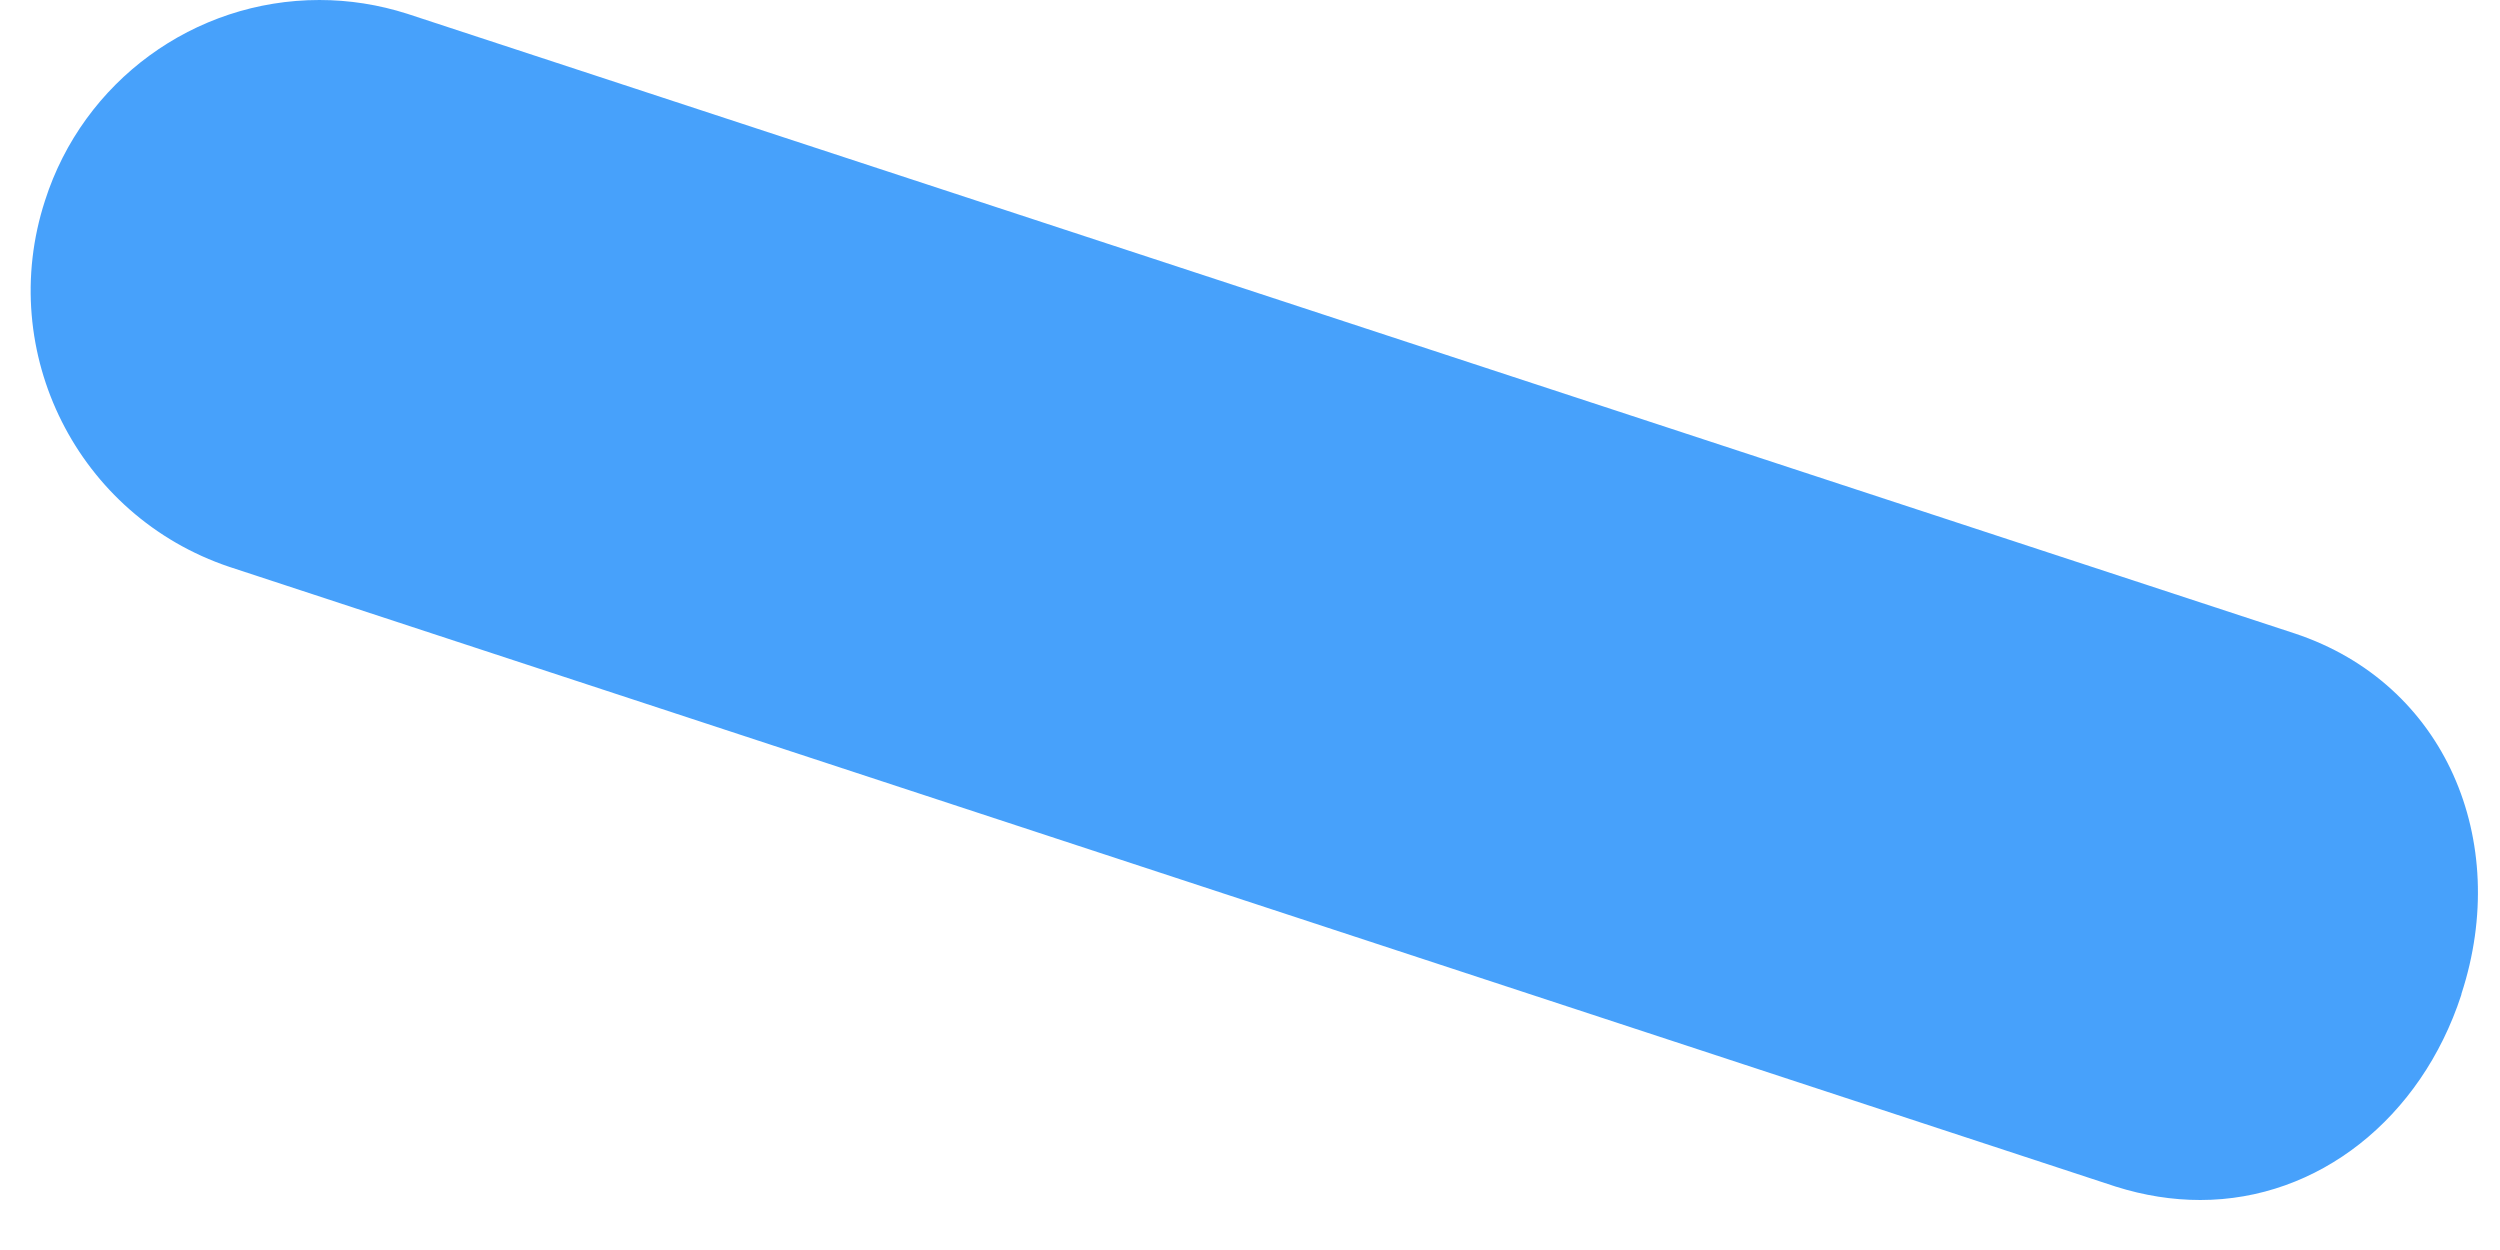
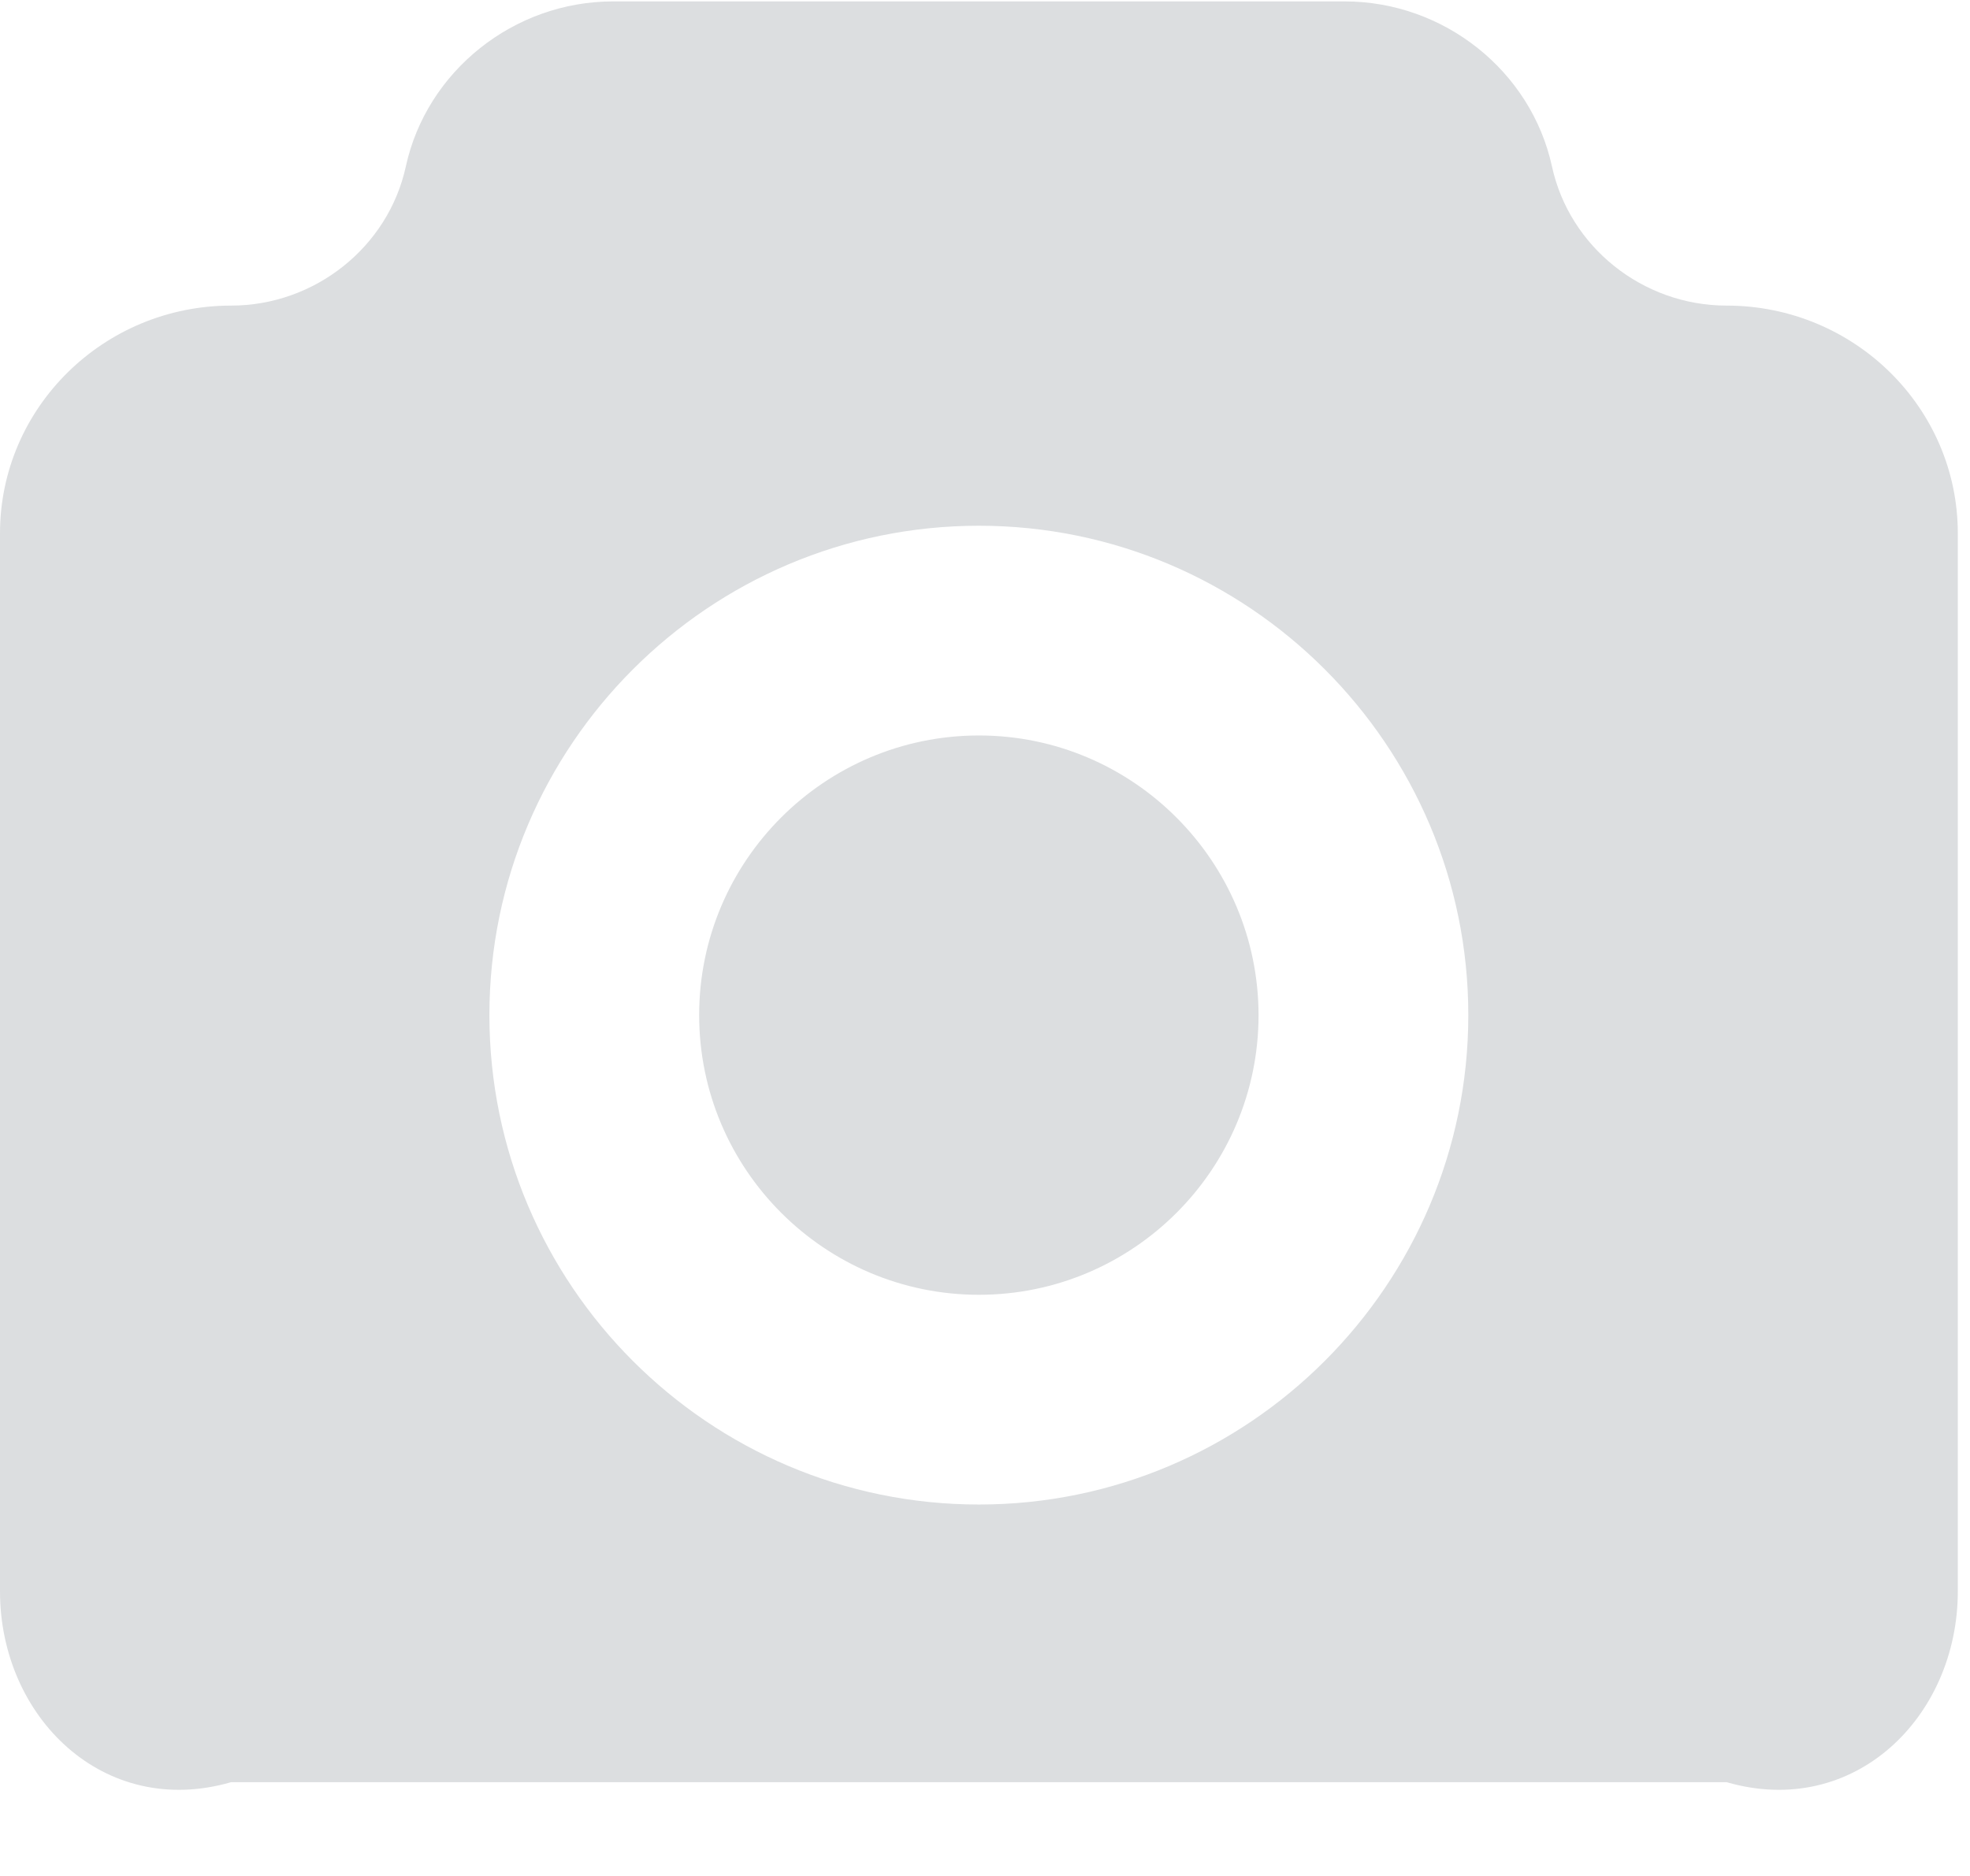
- <svg xmlns="http://www.w3.org/2000/svg" version="1.1" width="8px" height="4px">
-   <g transform="matrix(1 0 0 1 -25 -34 )">
-     <path d="M 7.876 3.184  C 7.747 3.579  7.418 3.84  7.041 3.84  C 6.952 3.84  6.862 3.826  6.77 3.797  L 0.734 1.814  C 0.249 1.651  -0.014 1.128  0.144 0.642  C 0.266 0.26  0.621 0  1.022 0  C 1.118 0  1.212 0.015  1.303 0.044  L 7.343 2.027  C 7.826 2.187  8.036 2.691  7.877 3.179  L 7.876 3.184  Z " fill-rule="nonzero" fill="#1989fa" stroke="none" fill-opacity="0.8" transform="matrix(1 0 0 1 25 34 )" />
+ <svg xmlns="http://www.w3.org/2000/svg" version="1.1" width="21px" height="20px">
+   <g transform="matrix(1 0 0 1 -30 -42 )">
+     <path d="M 6.536 0.015  L 14.334 0.015  C 15.392 0.015  16.322 0.756  16.544 1.775  C 16.731 2.634  17.513 3.258  18.405 3.258  C 19.765 3.258  20.87 4.346  20.87 5.686  L 20.87 16.966  C 20.87 18.305  19.765 19.394  18.405 19  L 2.464 19  C 1.105 19.394  0 18.305  0 16.966  L 0 5.686  C 0 4.346  1.105 3.258  2.464 3.258  C 3.356 3.258  4.139 2.634  4.326 1.775  C 4.548 0.757  5.477 0.015  6.536 0.015  Z M 15.652 10.822  C 15.652 7.947  13.31 5.605  10.435 5.605  C 7.559 5.605  5.217 7.947  5.217 10.822  C 5.217 13.698  7.556 16.04  10.435 16.04  C 13.31 16.04  15.652 13.698  15.652 10.822  Z M 7.453 10.822  C 7.453 9.177  8.792 7.841  10.435 7.841  C 12.078 7.841  13.414 9.18  13.416 10.822  C 13.416 12.468  12.078 13.804  10.435 13.804  C 8.789 13.804  7.453 12.465  7.453 10.822  Z " fill-rule="nonzero" fill="#dcdee0" stroke="none" transform="matrix(1 0 0 1 30 42 )" />
  </g>
</svg>
